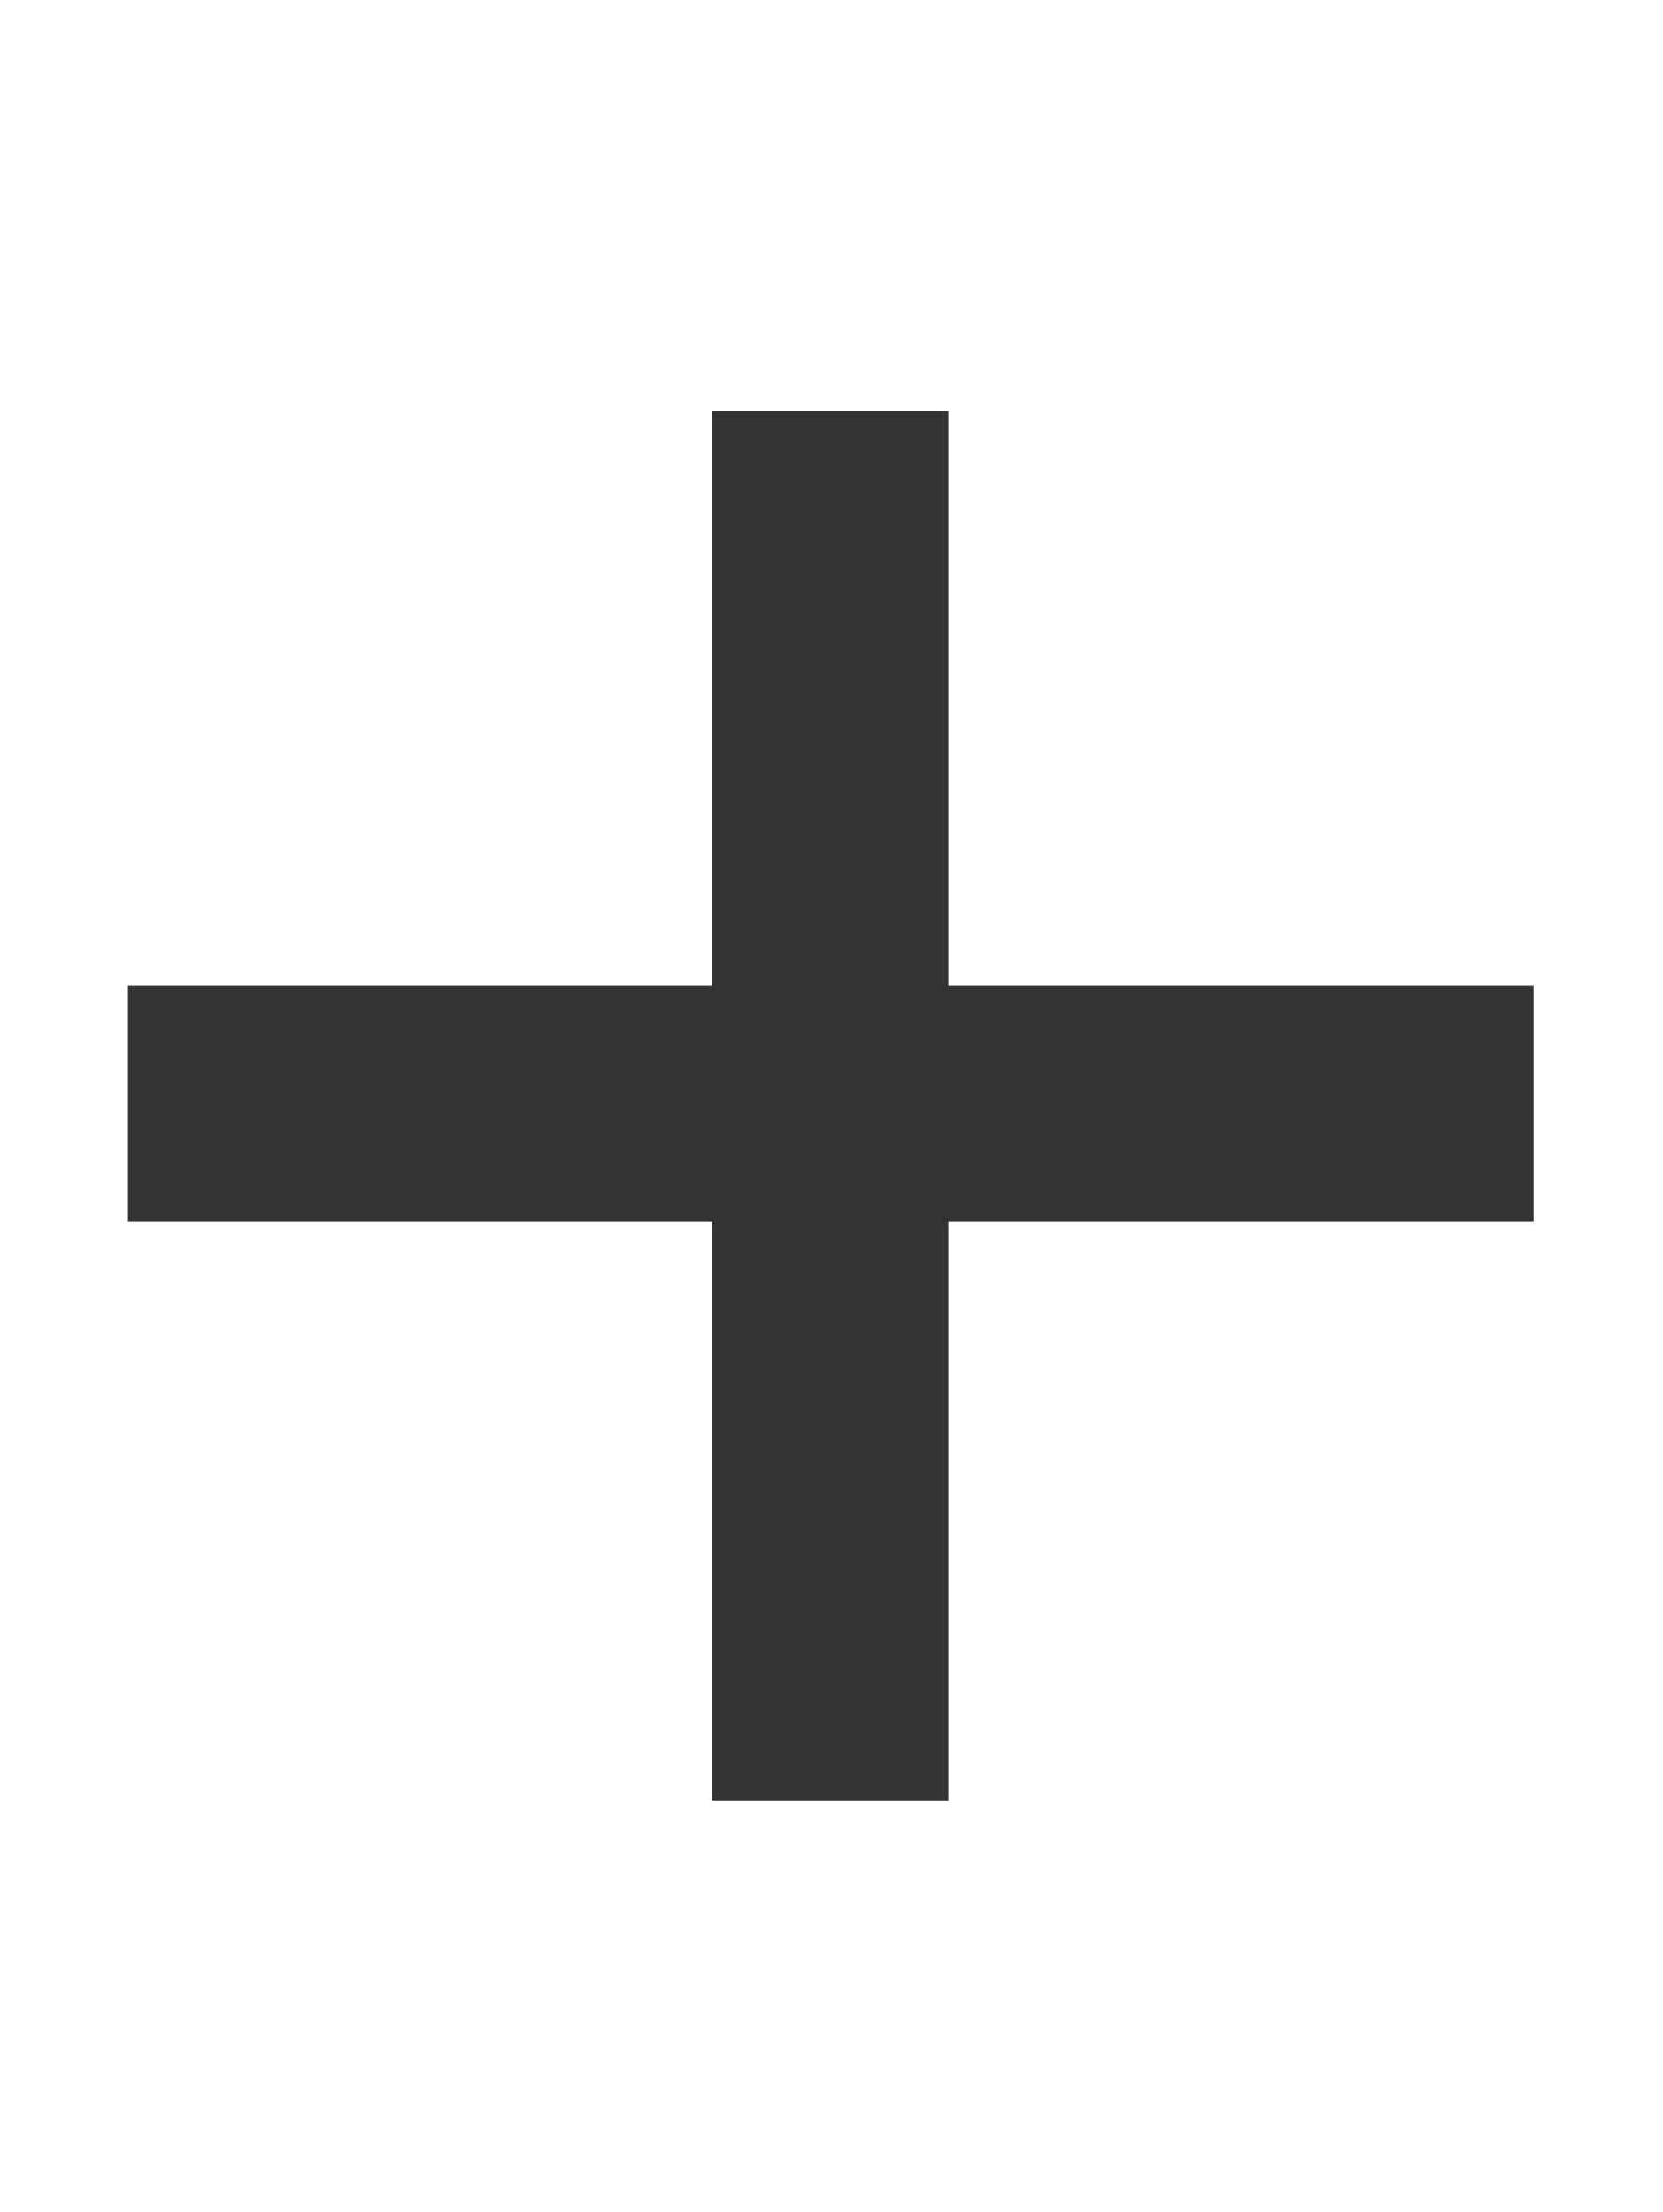
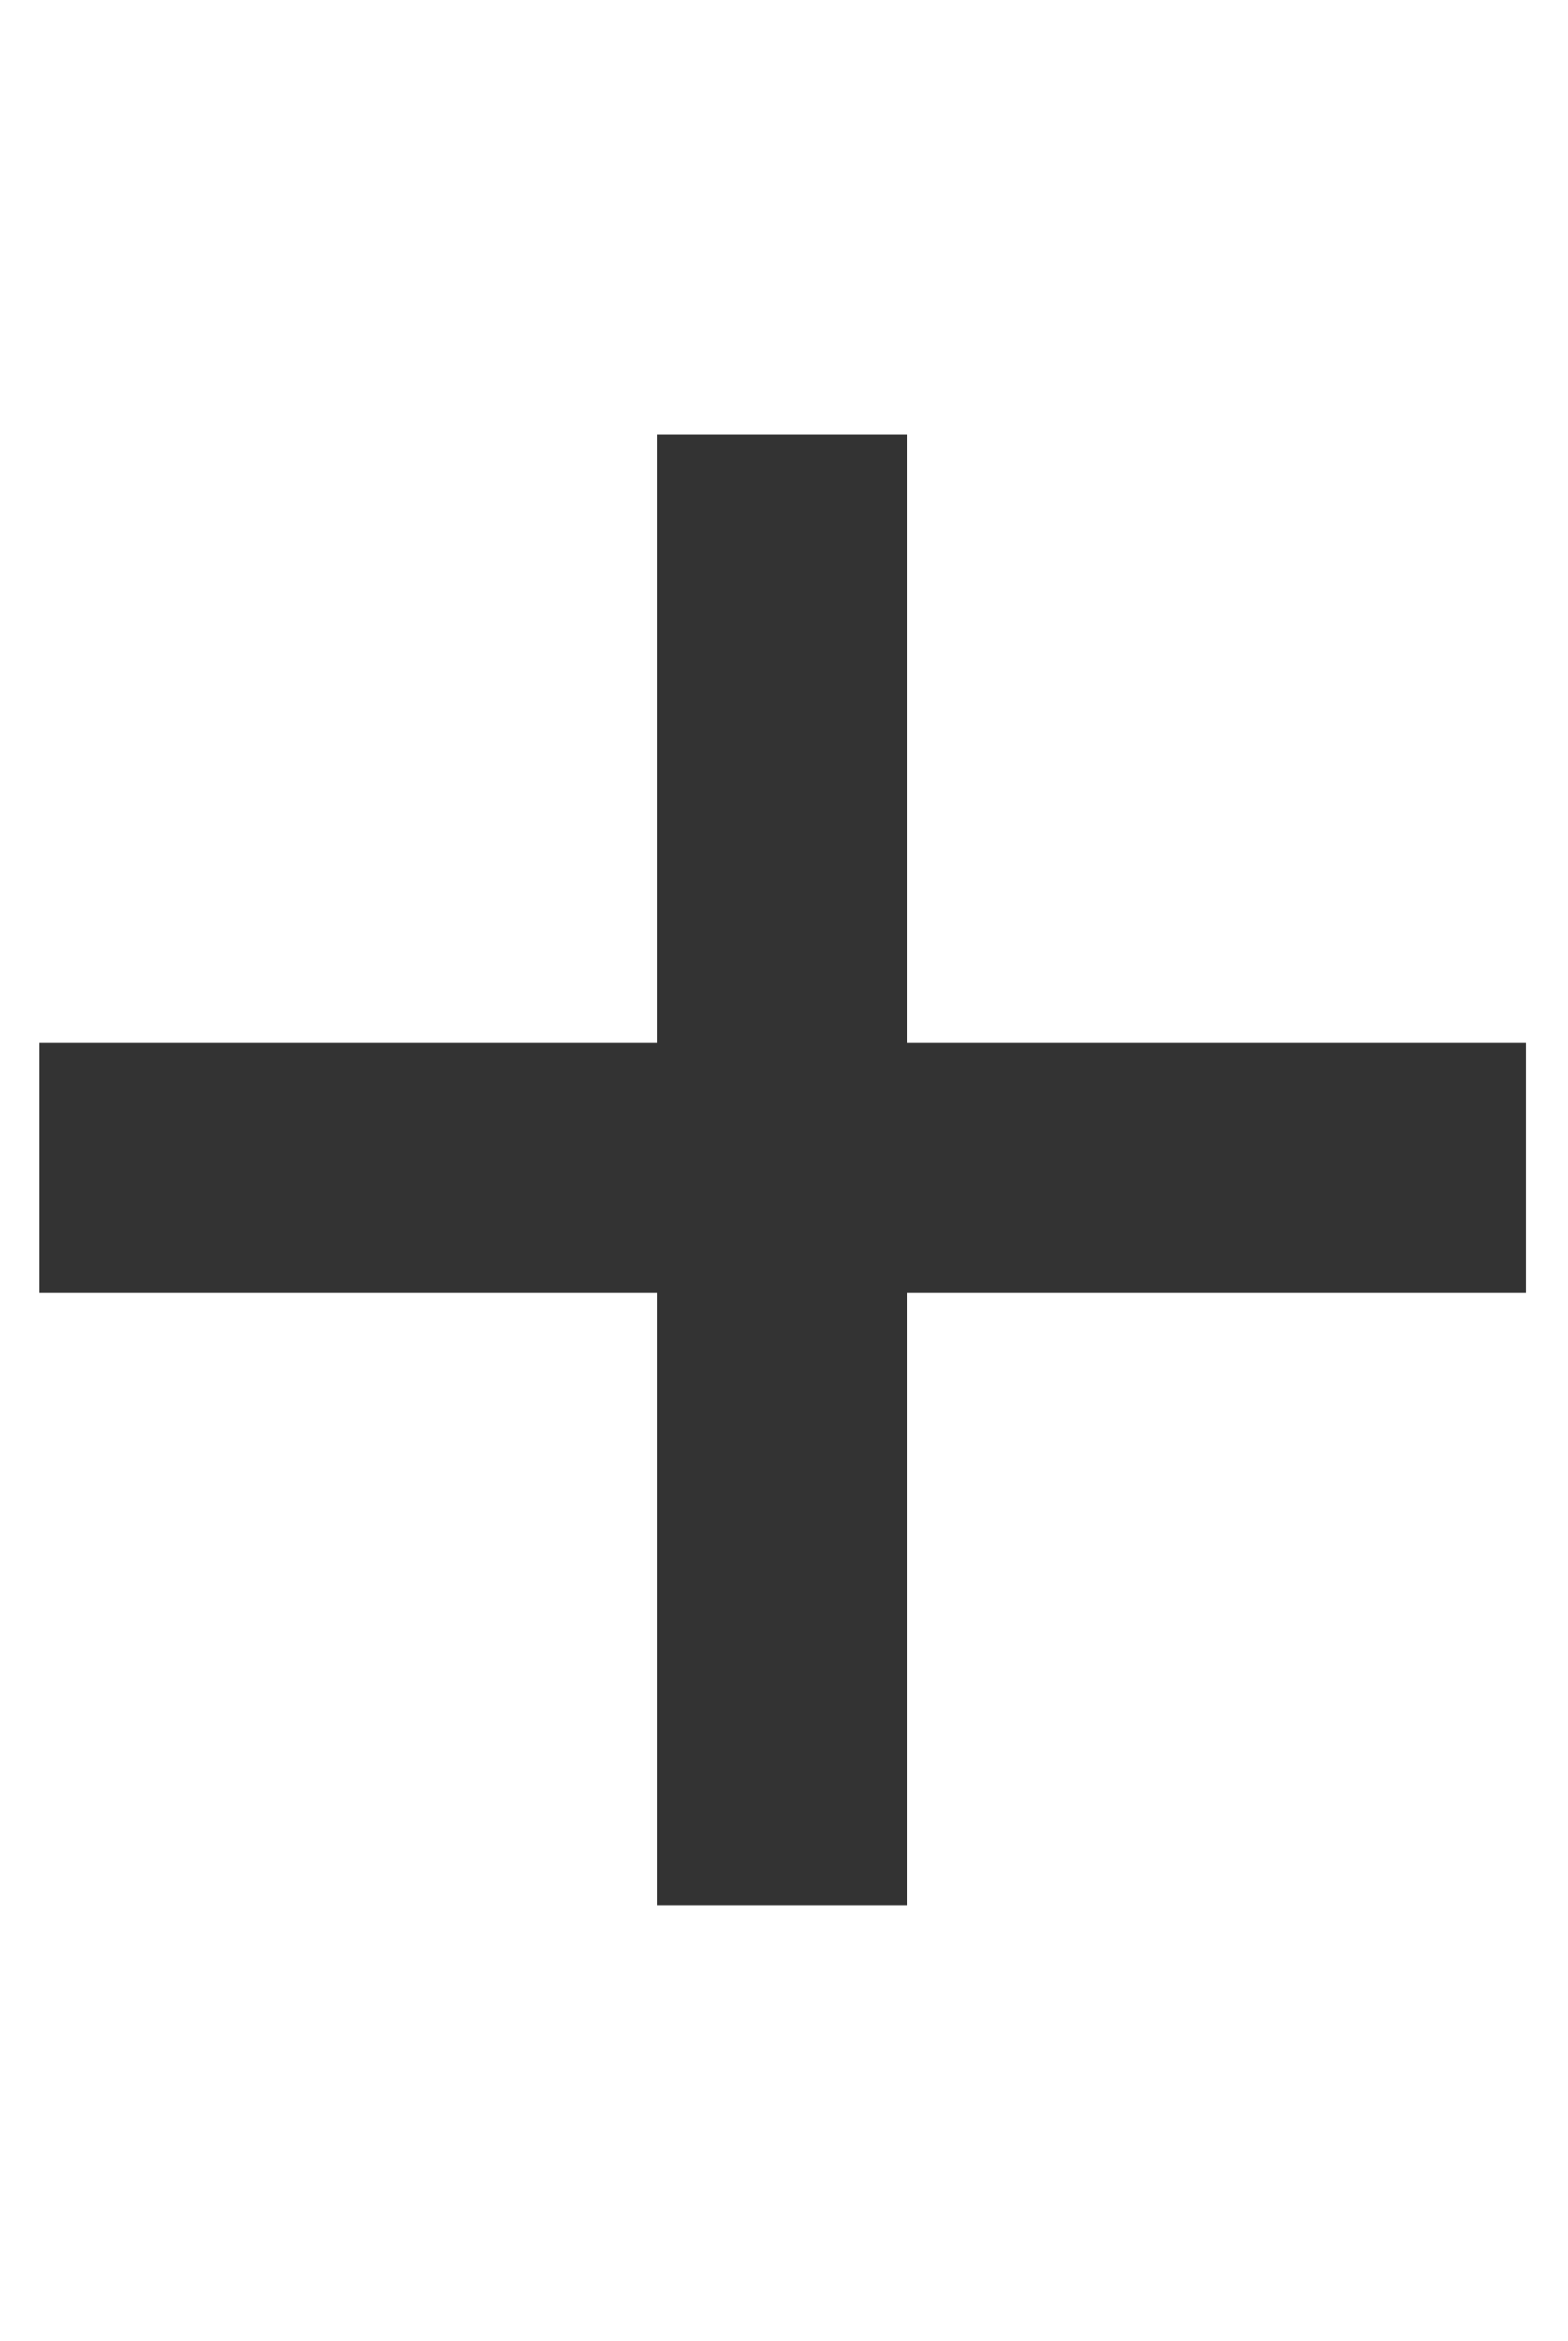
- <svg xmlns="http://www.w3.org/2000/svg" version="1.1" id="Layer_1" x="0px" y="0px" viewBox="0 0 161.1 214.4" style="enable-background:new 0 0 161.1 214.4;" xml:space="preserve">
-   <path fill="#333" class="st0" d="M91.9,95.5h56.7v22.9H91.9v56.1H69v-56.1H12.4V95.5H69V39.8h22.9V95.5z" />
+ <svg xmlns="http://www.w3.org/2000/svg" version="1.1" id="Layer_1" x="0px" y="0px" viewBox="0 0 143.6 214.4" style="enable-background:new 0 0 143.6 214.4;" xml:space="preserve">
+   <style type="text/css">
+ 	.st0{fill:#333333;}
+ </style>
+   <path class="st0" d="M83.1,95.5h56.7v22.9H83.1v56.1H60.2v-56.1H3.6V95.5h56.6V39.8h22.9V95.5z" />
</svg>
